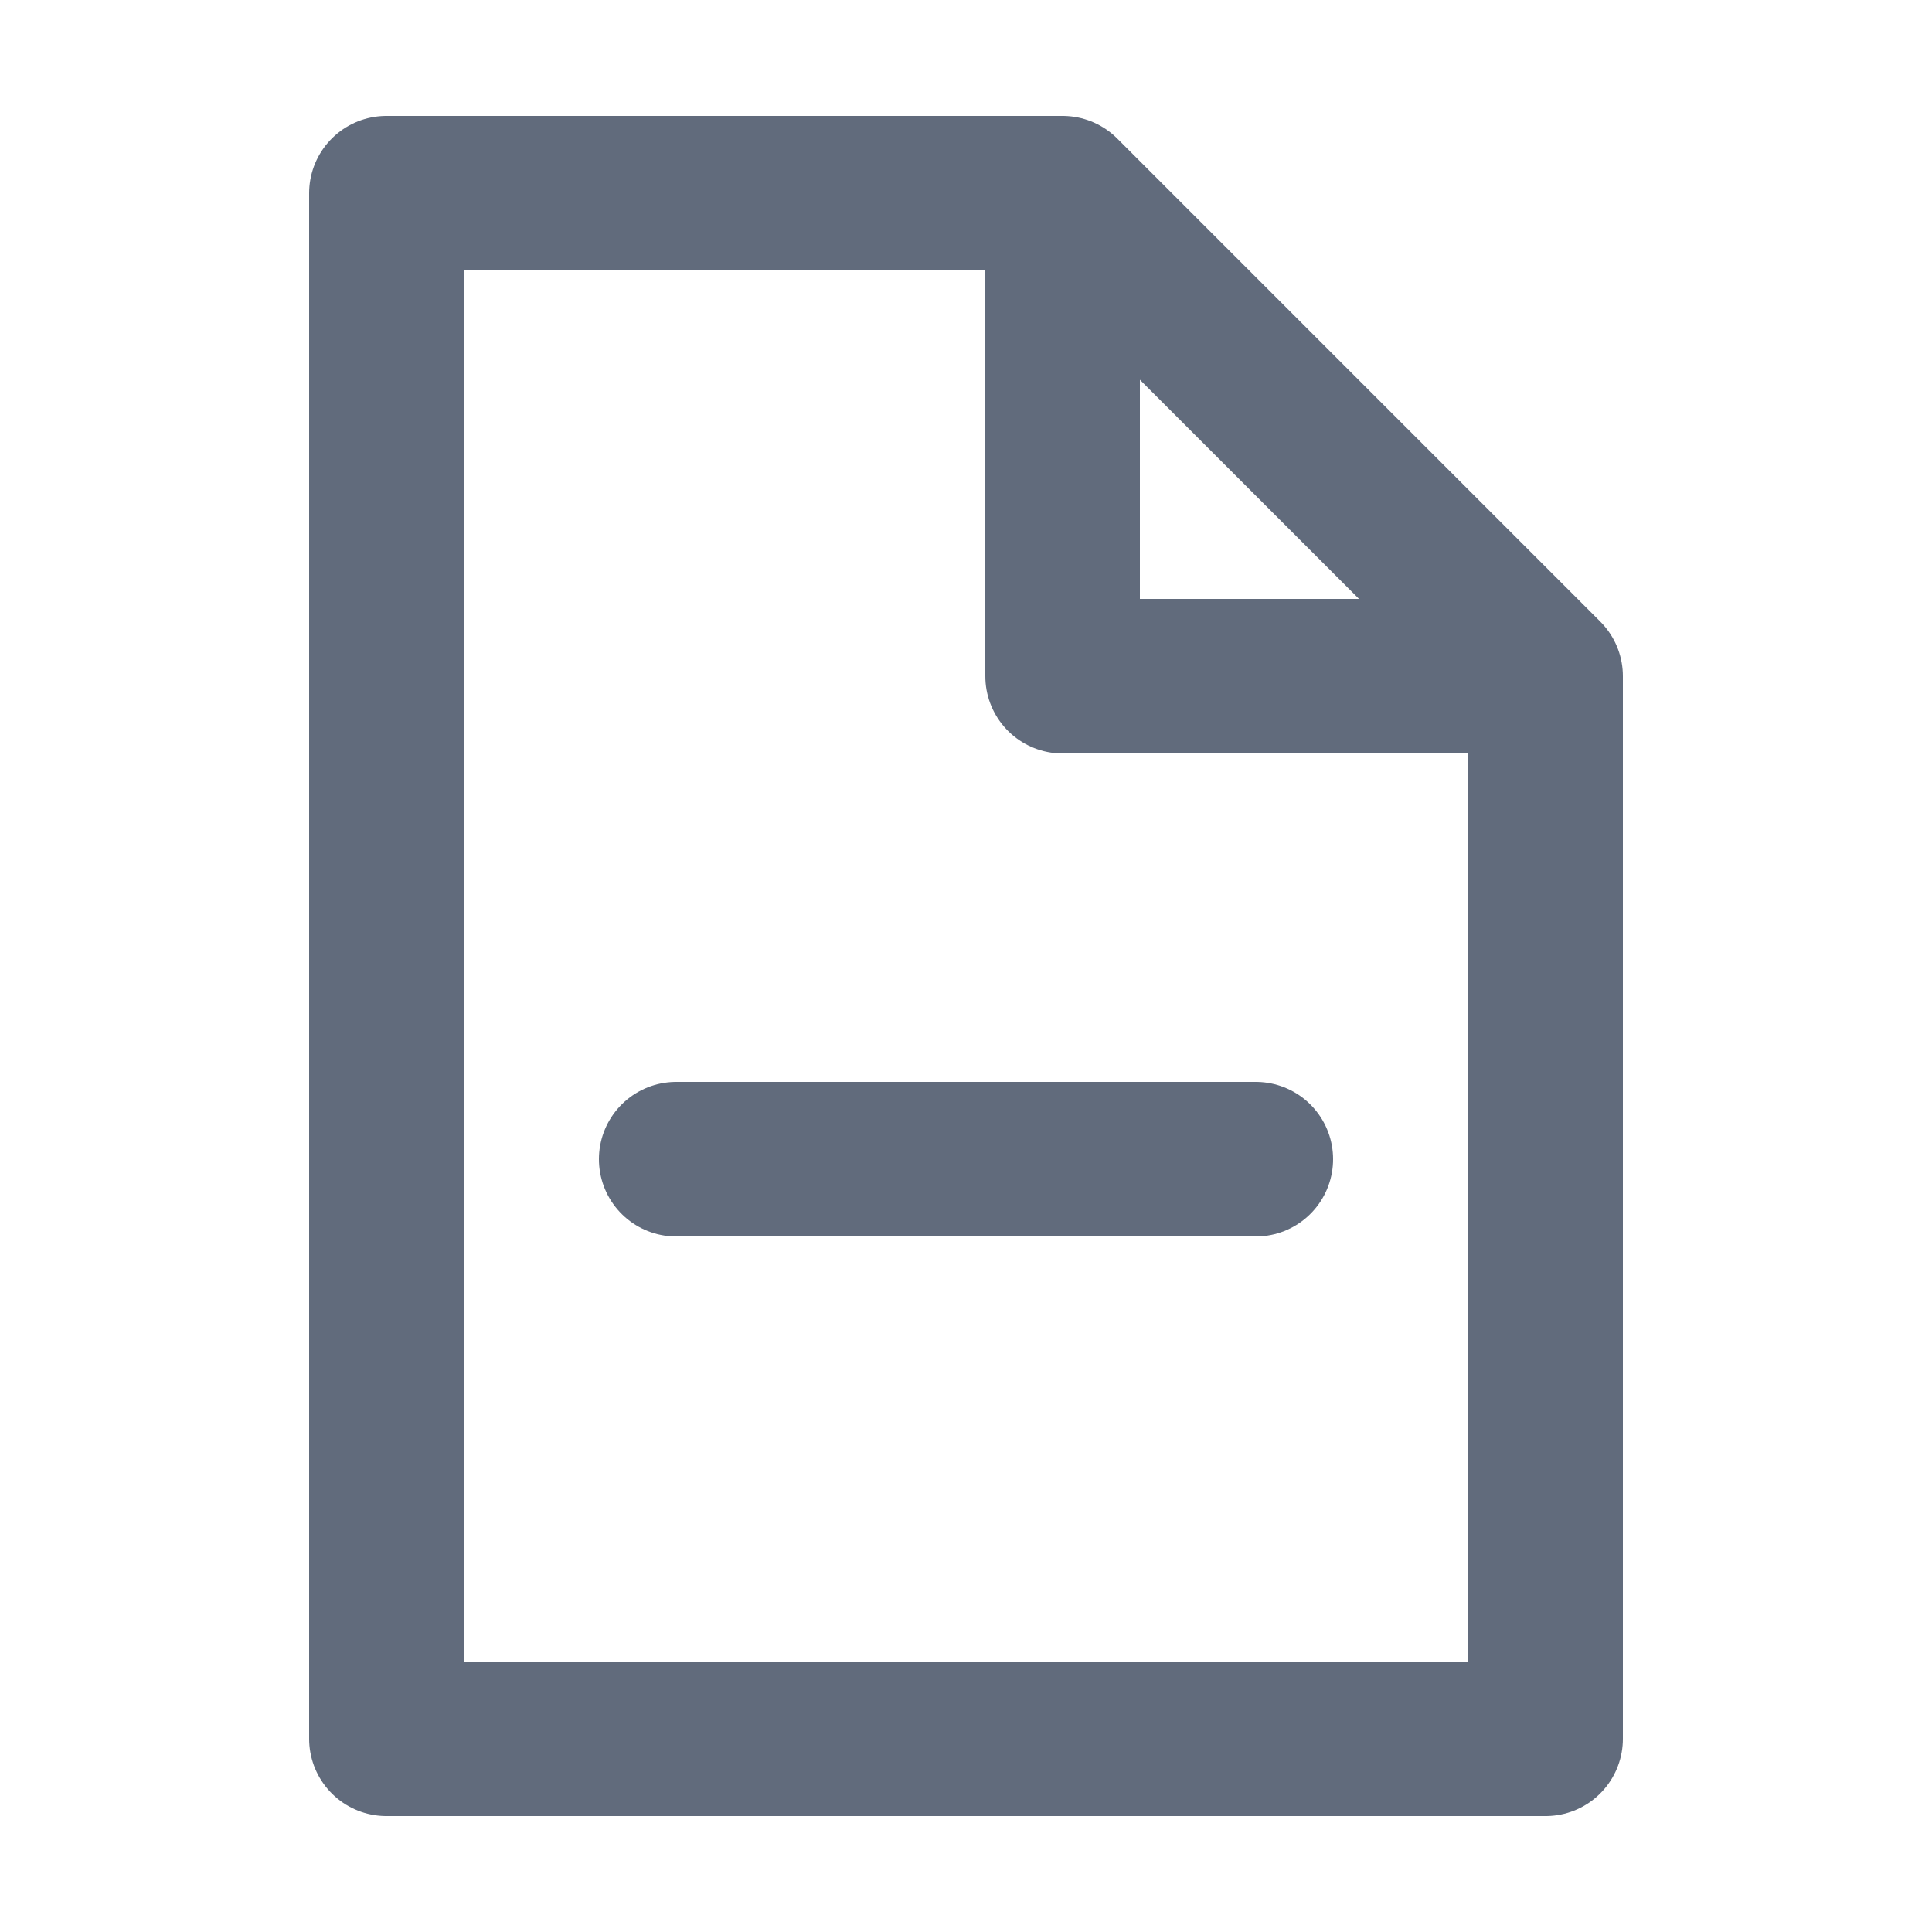
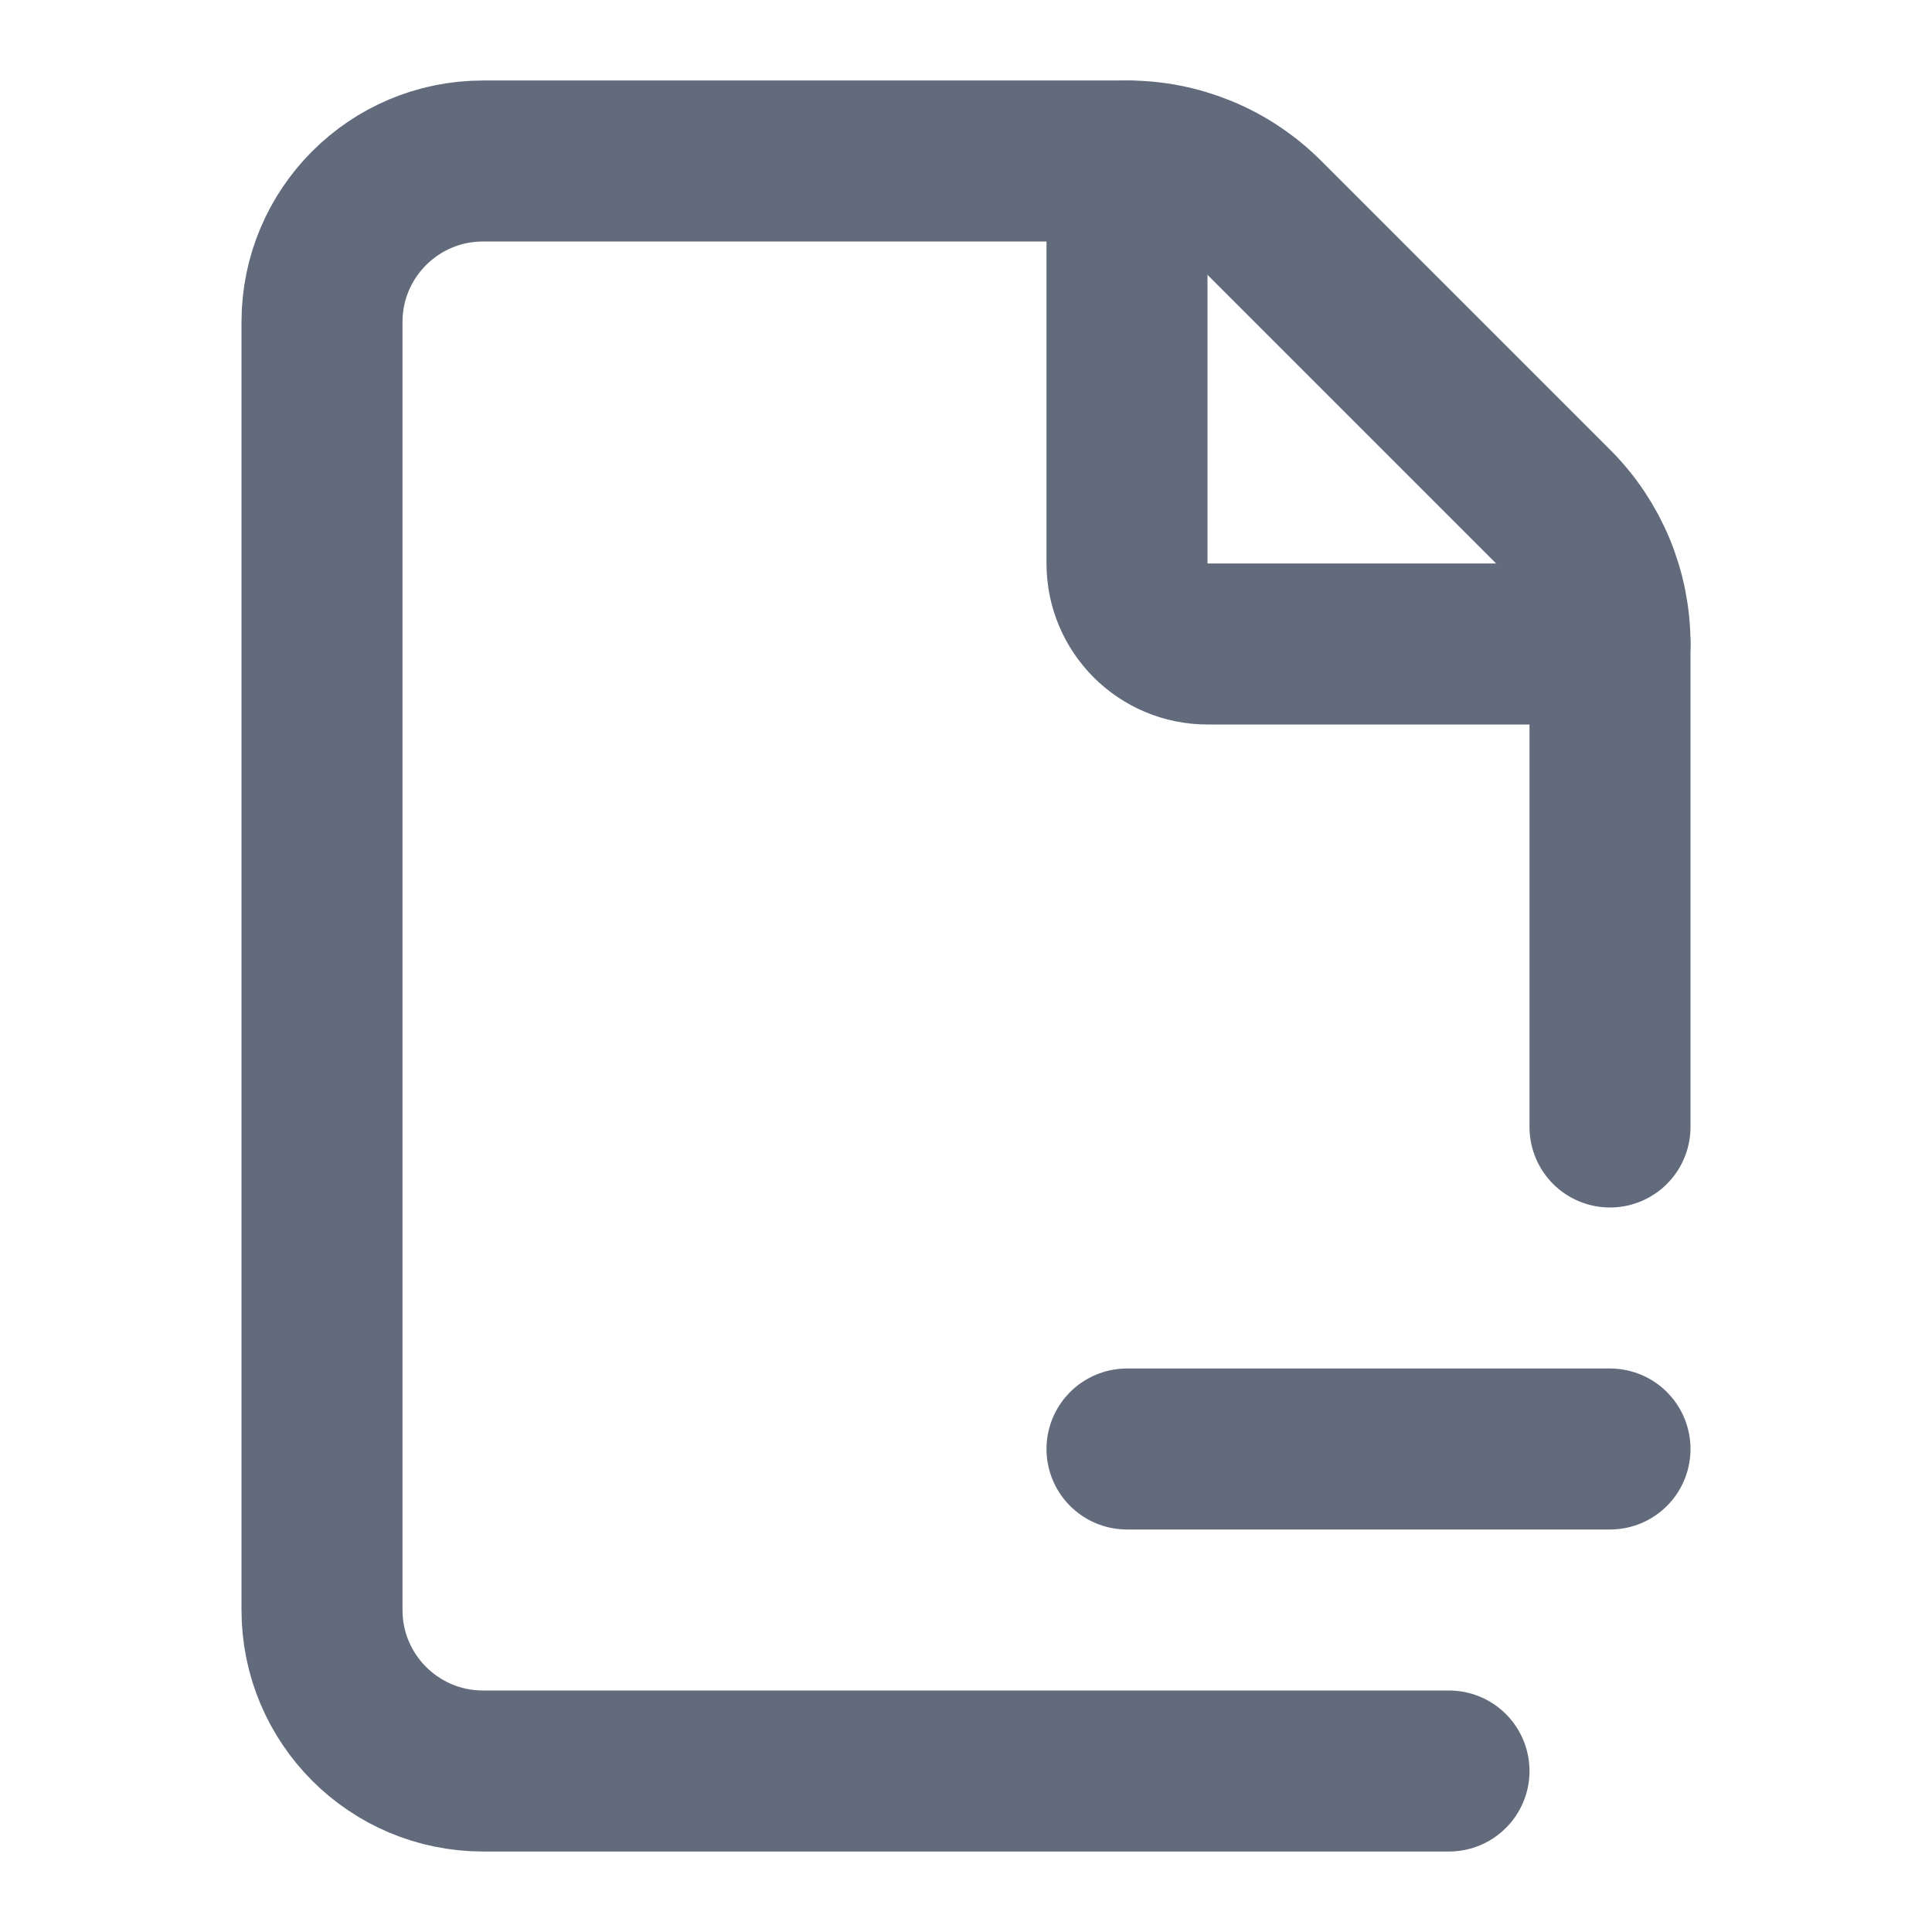
- <svg xmlns="http://www.w3.org/2000/svg" width="20" height="20" viewBox="0 0 20 20" fill="none" stroke="#616b7c" stroke-width="1.6" stroke-linecap="round" stroke-linejoin="round">
-   <path d="M11 2H4v16h12V7zM11 2v5h5M7 12h6" />
+ <svg xmlns="http://www.w3.org/2000/svg" width="24" height="24" viewBox="0 0 24 24" fill="none" stroke="#616b7c" stroke-width="2" stroke-linecap="round" stroke-linejoin="round">
+   <path d="M20 14V8a2.4 2.4 0 0 0-.706-1.706l-3.588-3.588A2.4 2.4 0 0 0 14 2H6a2 2 0 0 0-2 2v16a2 2 0 0 0 2 2h12" />
+   <path d="M14 2v5a1 1 0 0 0 1 1h5" />
+   <path d="M14 18h6" />
</svg>
